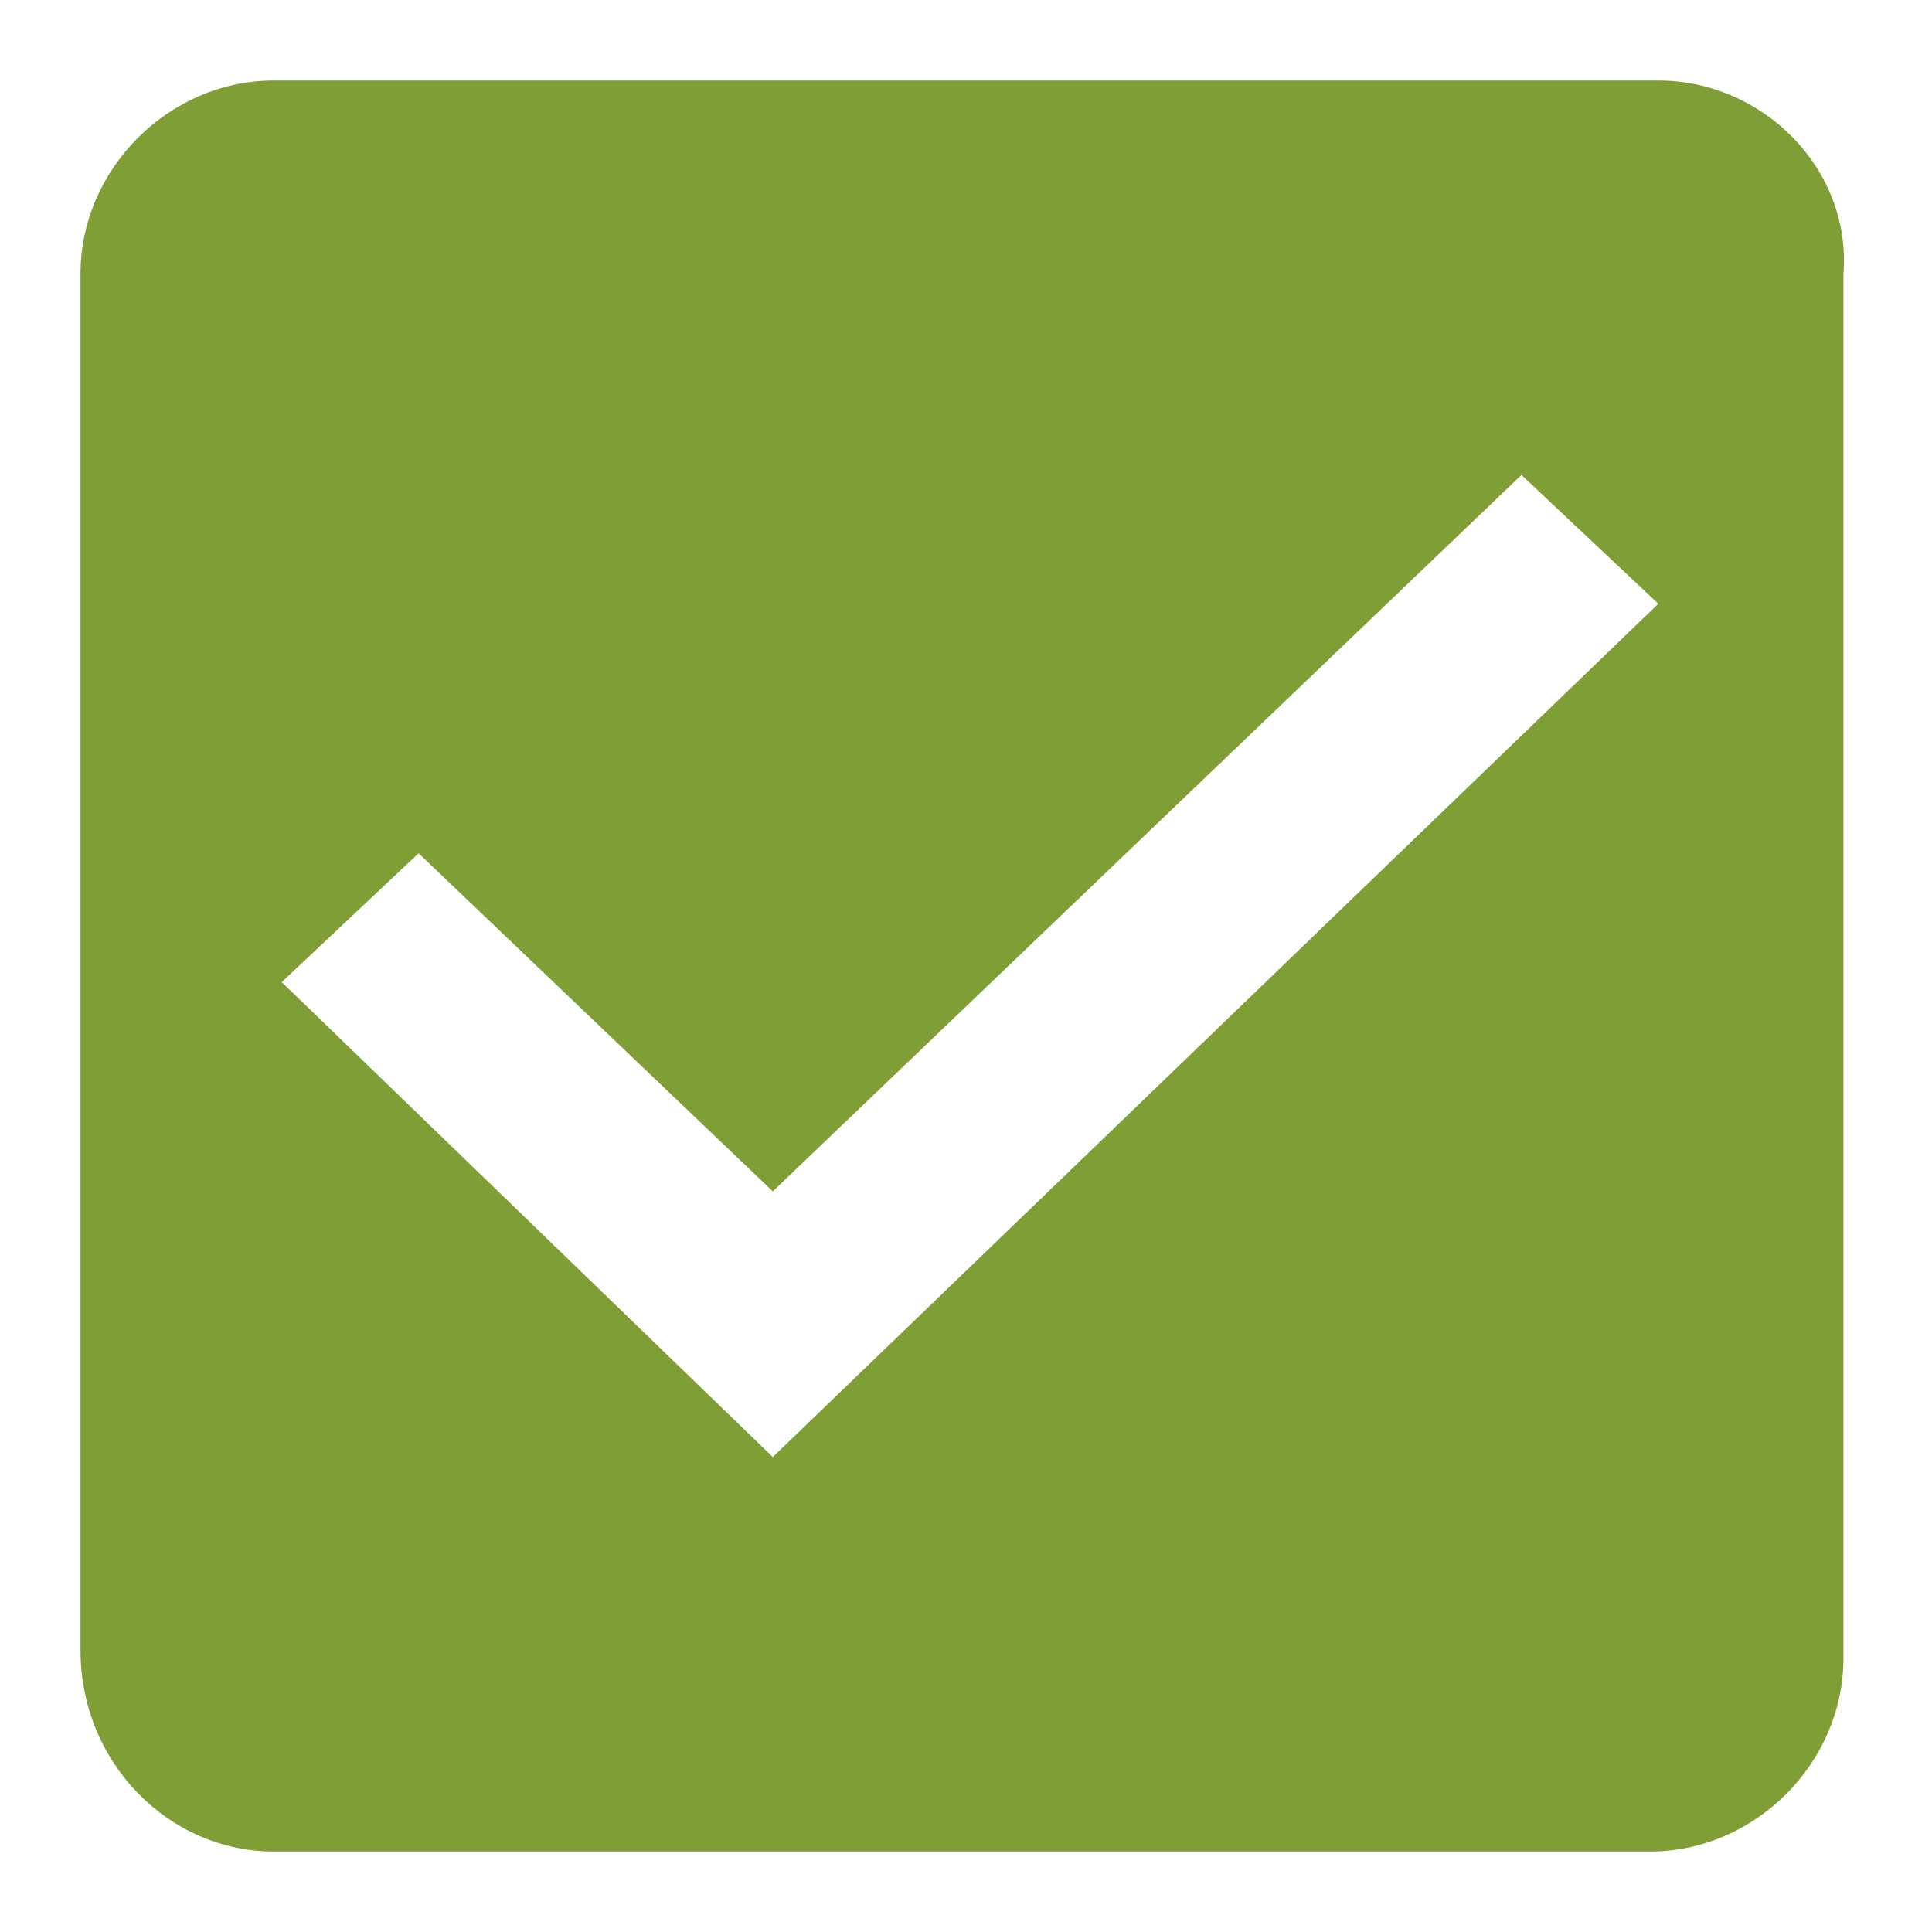
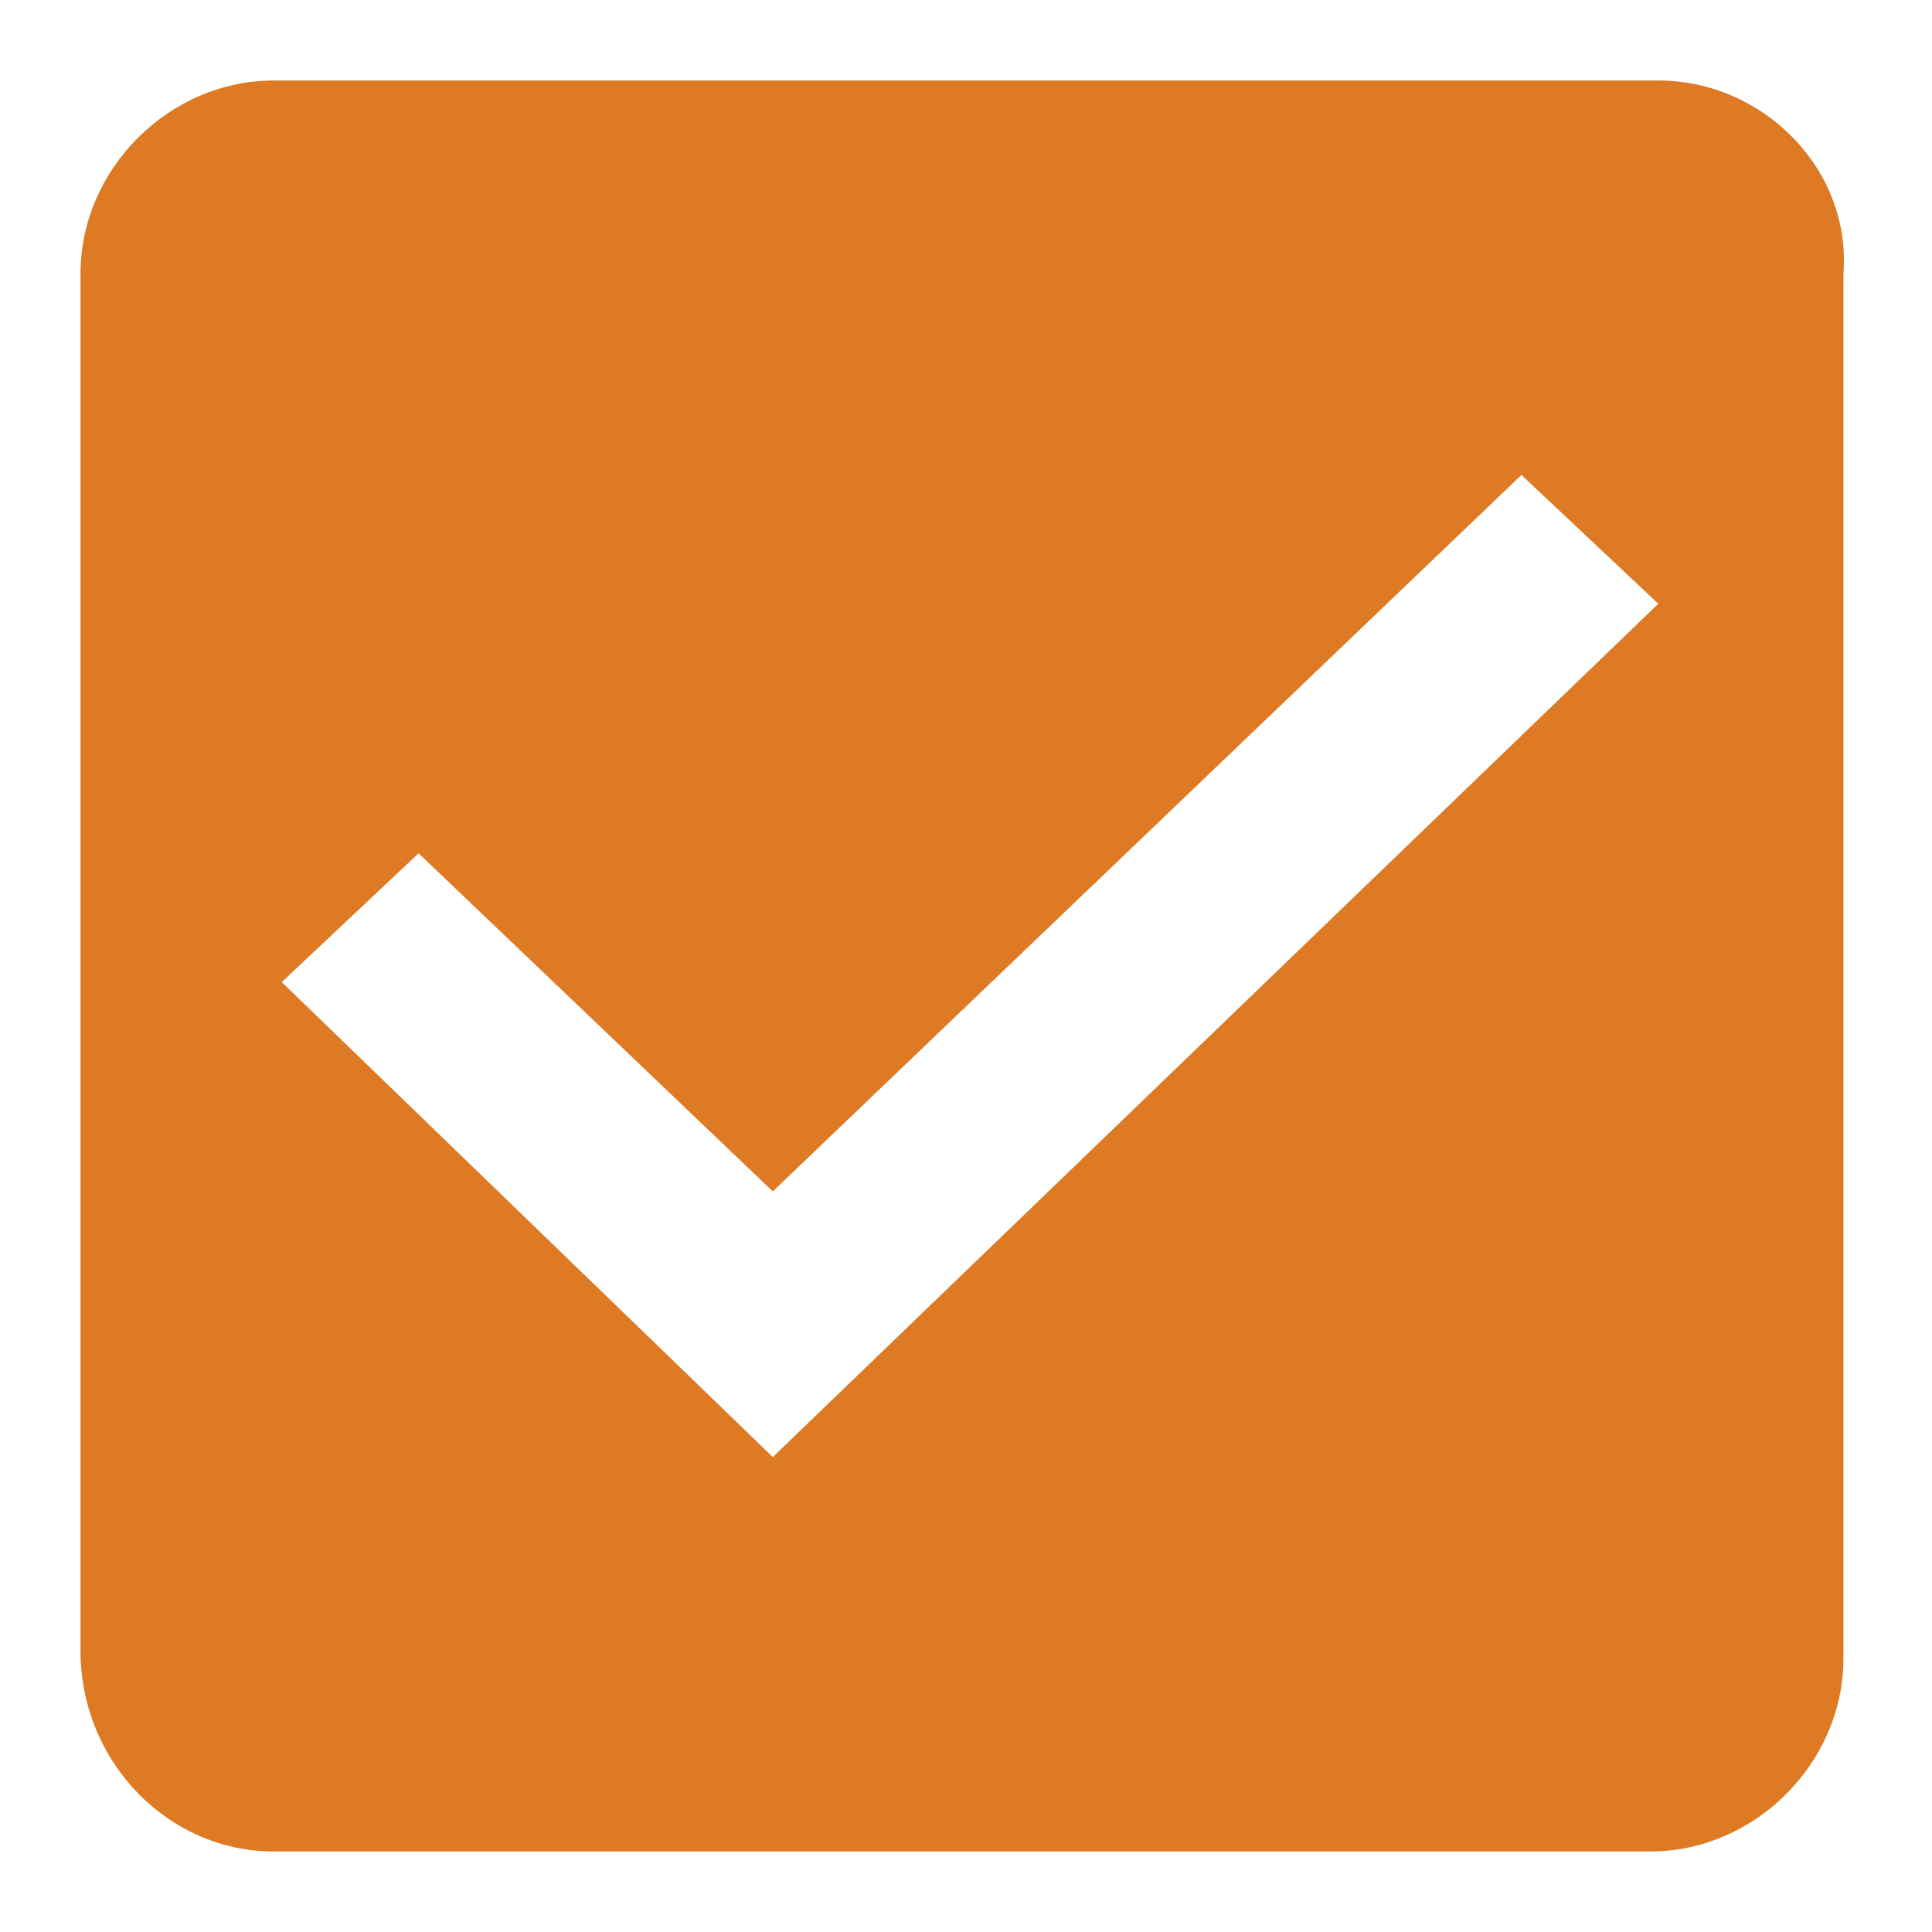
<svg xmlns="http://www.w3.org/2000/svg" version="1.1" id="svg10" x="0px" y="0px" viewBox="0 0 24 24" style="enable-background:new 0 0 24 24;" xml:space="preserve">
  <style type="text/css">
- 	.st0{fill-rule:evenodd;clip-rule:evenodd;fill:#809e36;}
+ 	.st0{fill-rule:evenodd;clip-rule:evenodd;fill:#DD7A23;}
	.st1{fill:none;}
</style>
  <g id="check_active" transform="translate(-290 -244)">
    <g id="Group_8199" transform="translate(291 245)">
      <path id="check_on_light" class="st0" d="M19.6,0H2.4C1.1,0,0,1.1,0,2.4v17.1C0,20.9,1.1,22,2.4,22h17.1c1.3,0,2.4-1.1,2.4-2.4    V2.4C22,1.1,20.9,0,19.6,0z M8.6,17.1l-6.1-5.9l1.7-1.6l4.4,4.2l9.3-8.9l1.7,1.6C19.6,6.5,8.6,17.1,8.6,17.1z" />
    </g>
    <path id="Rectangle_4538" class="st1" d="M290,244h24v24h-24V244z" />
  </g>
</svg>
